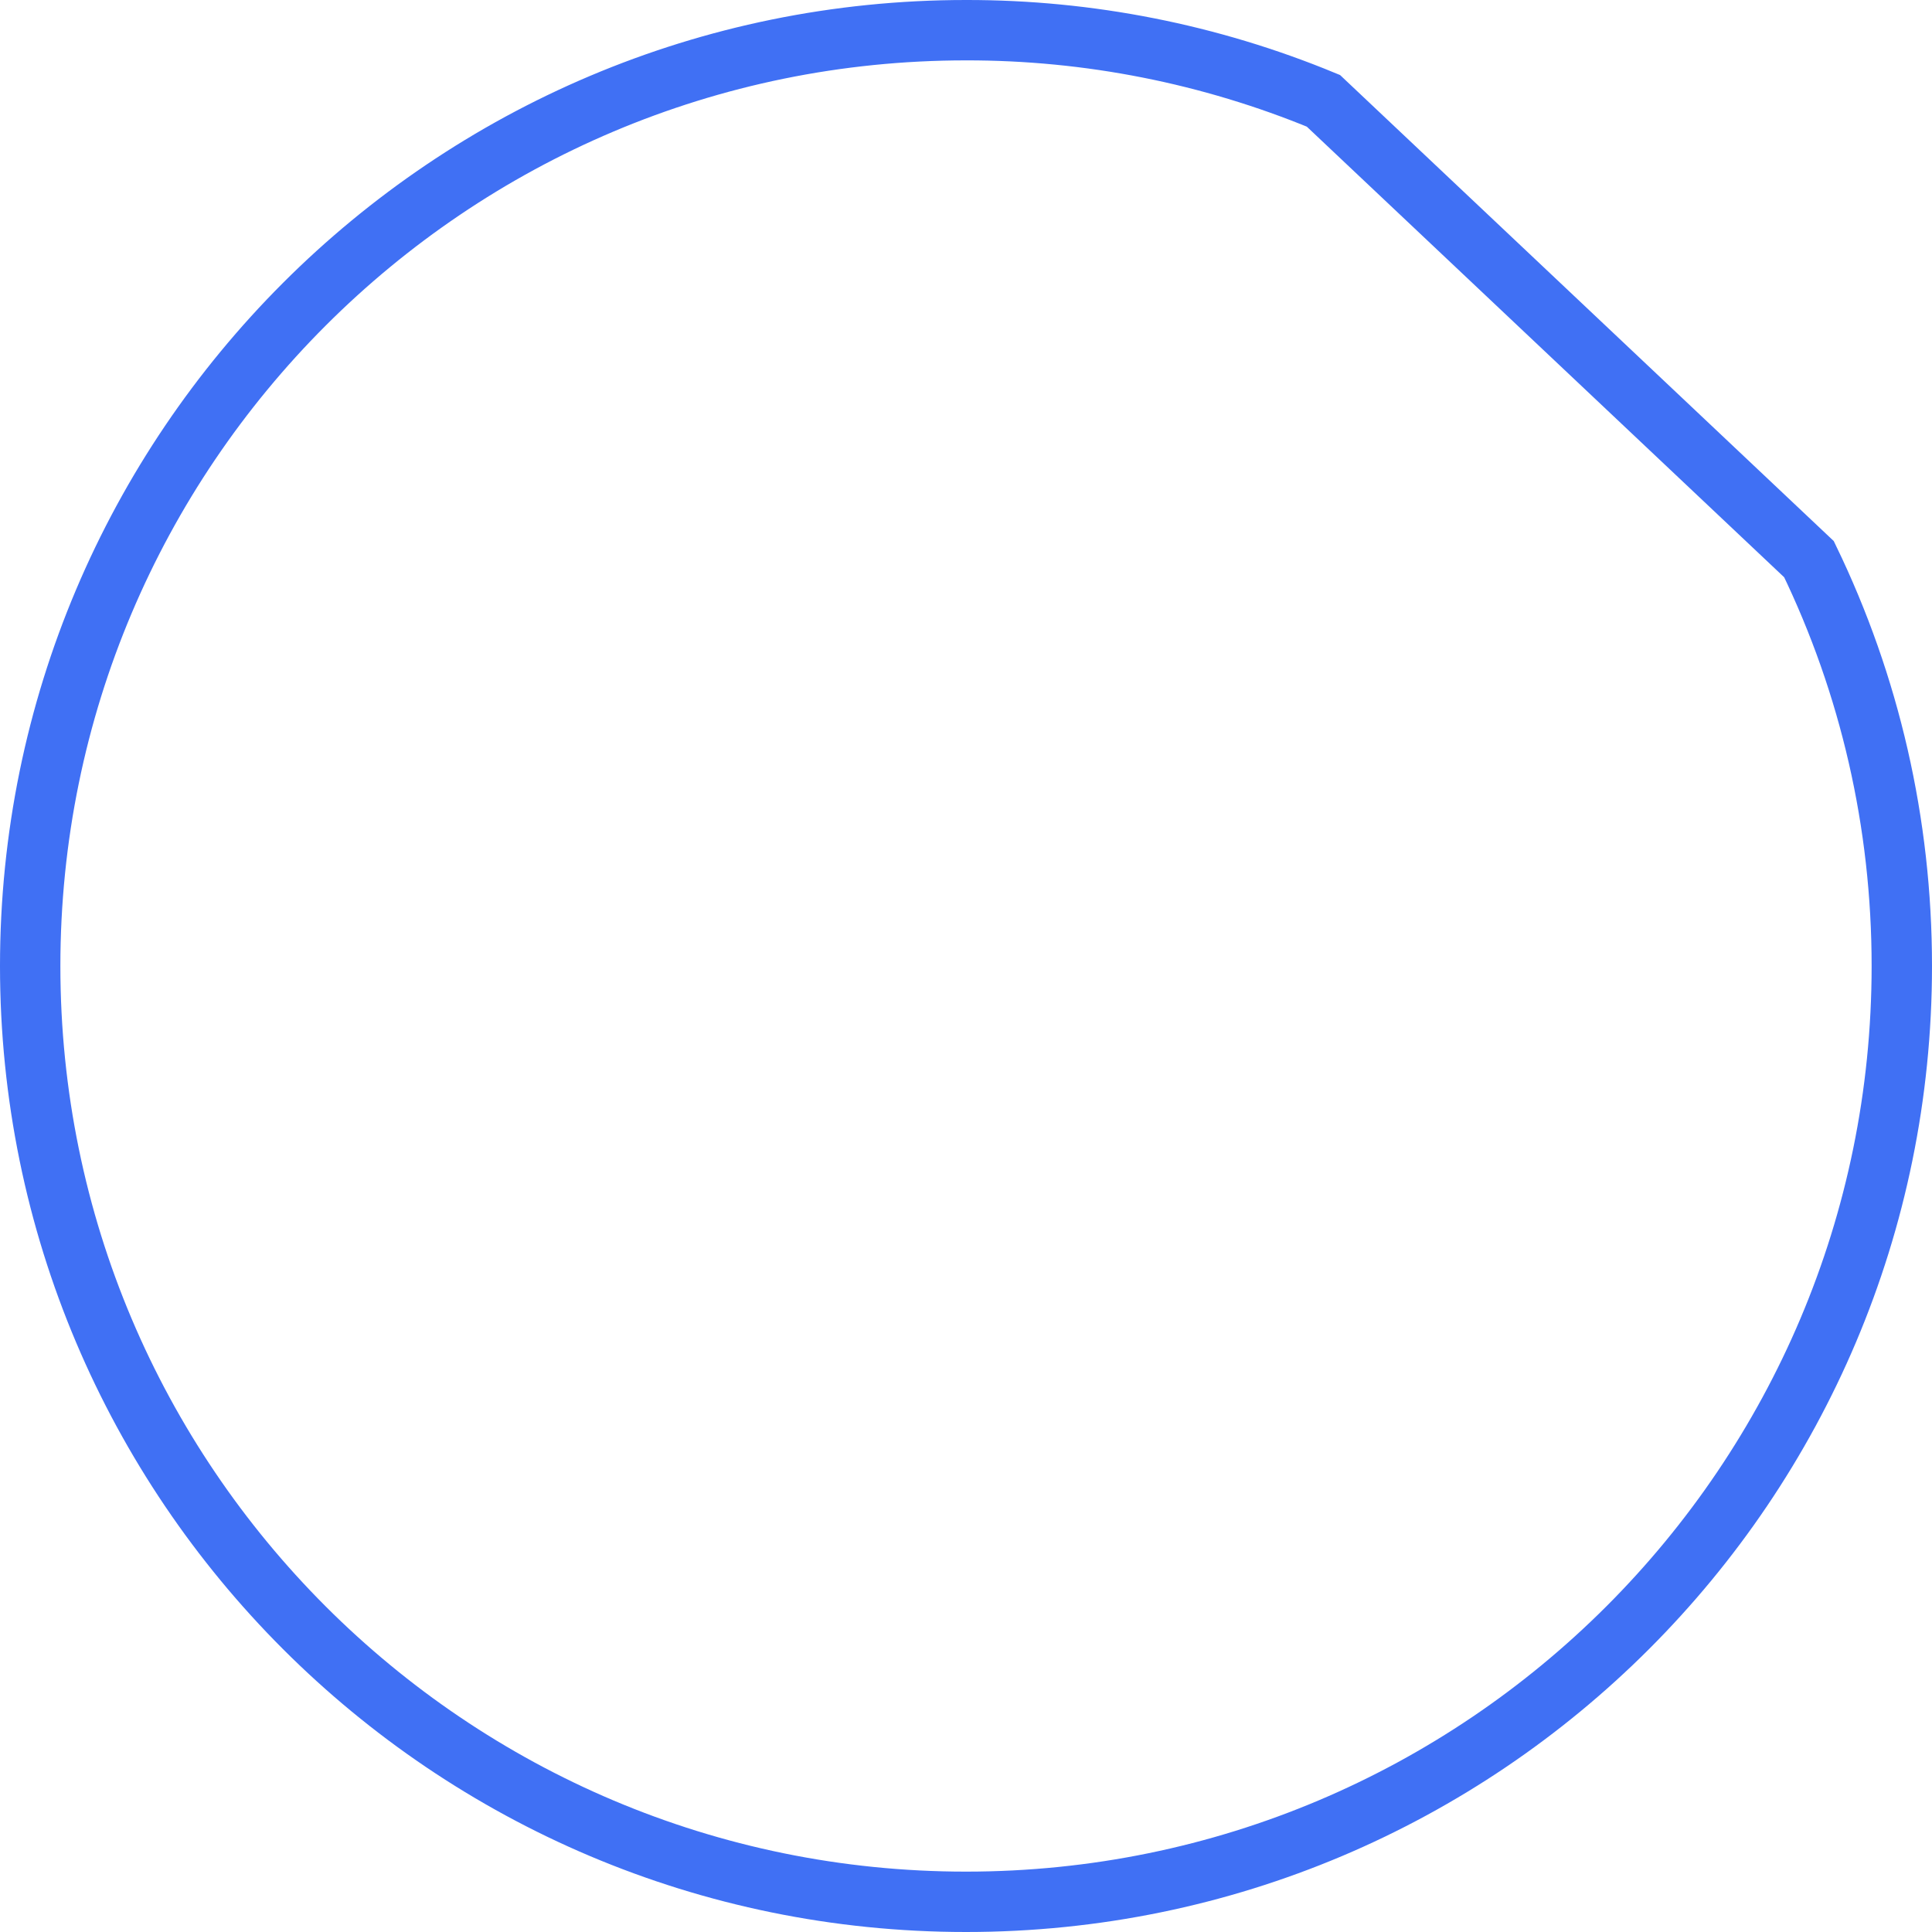
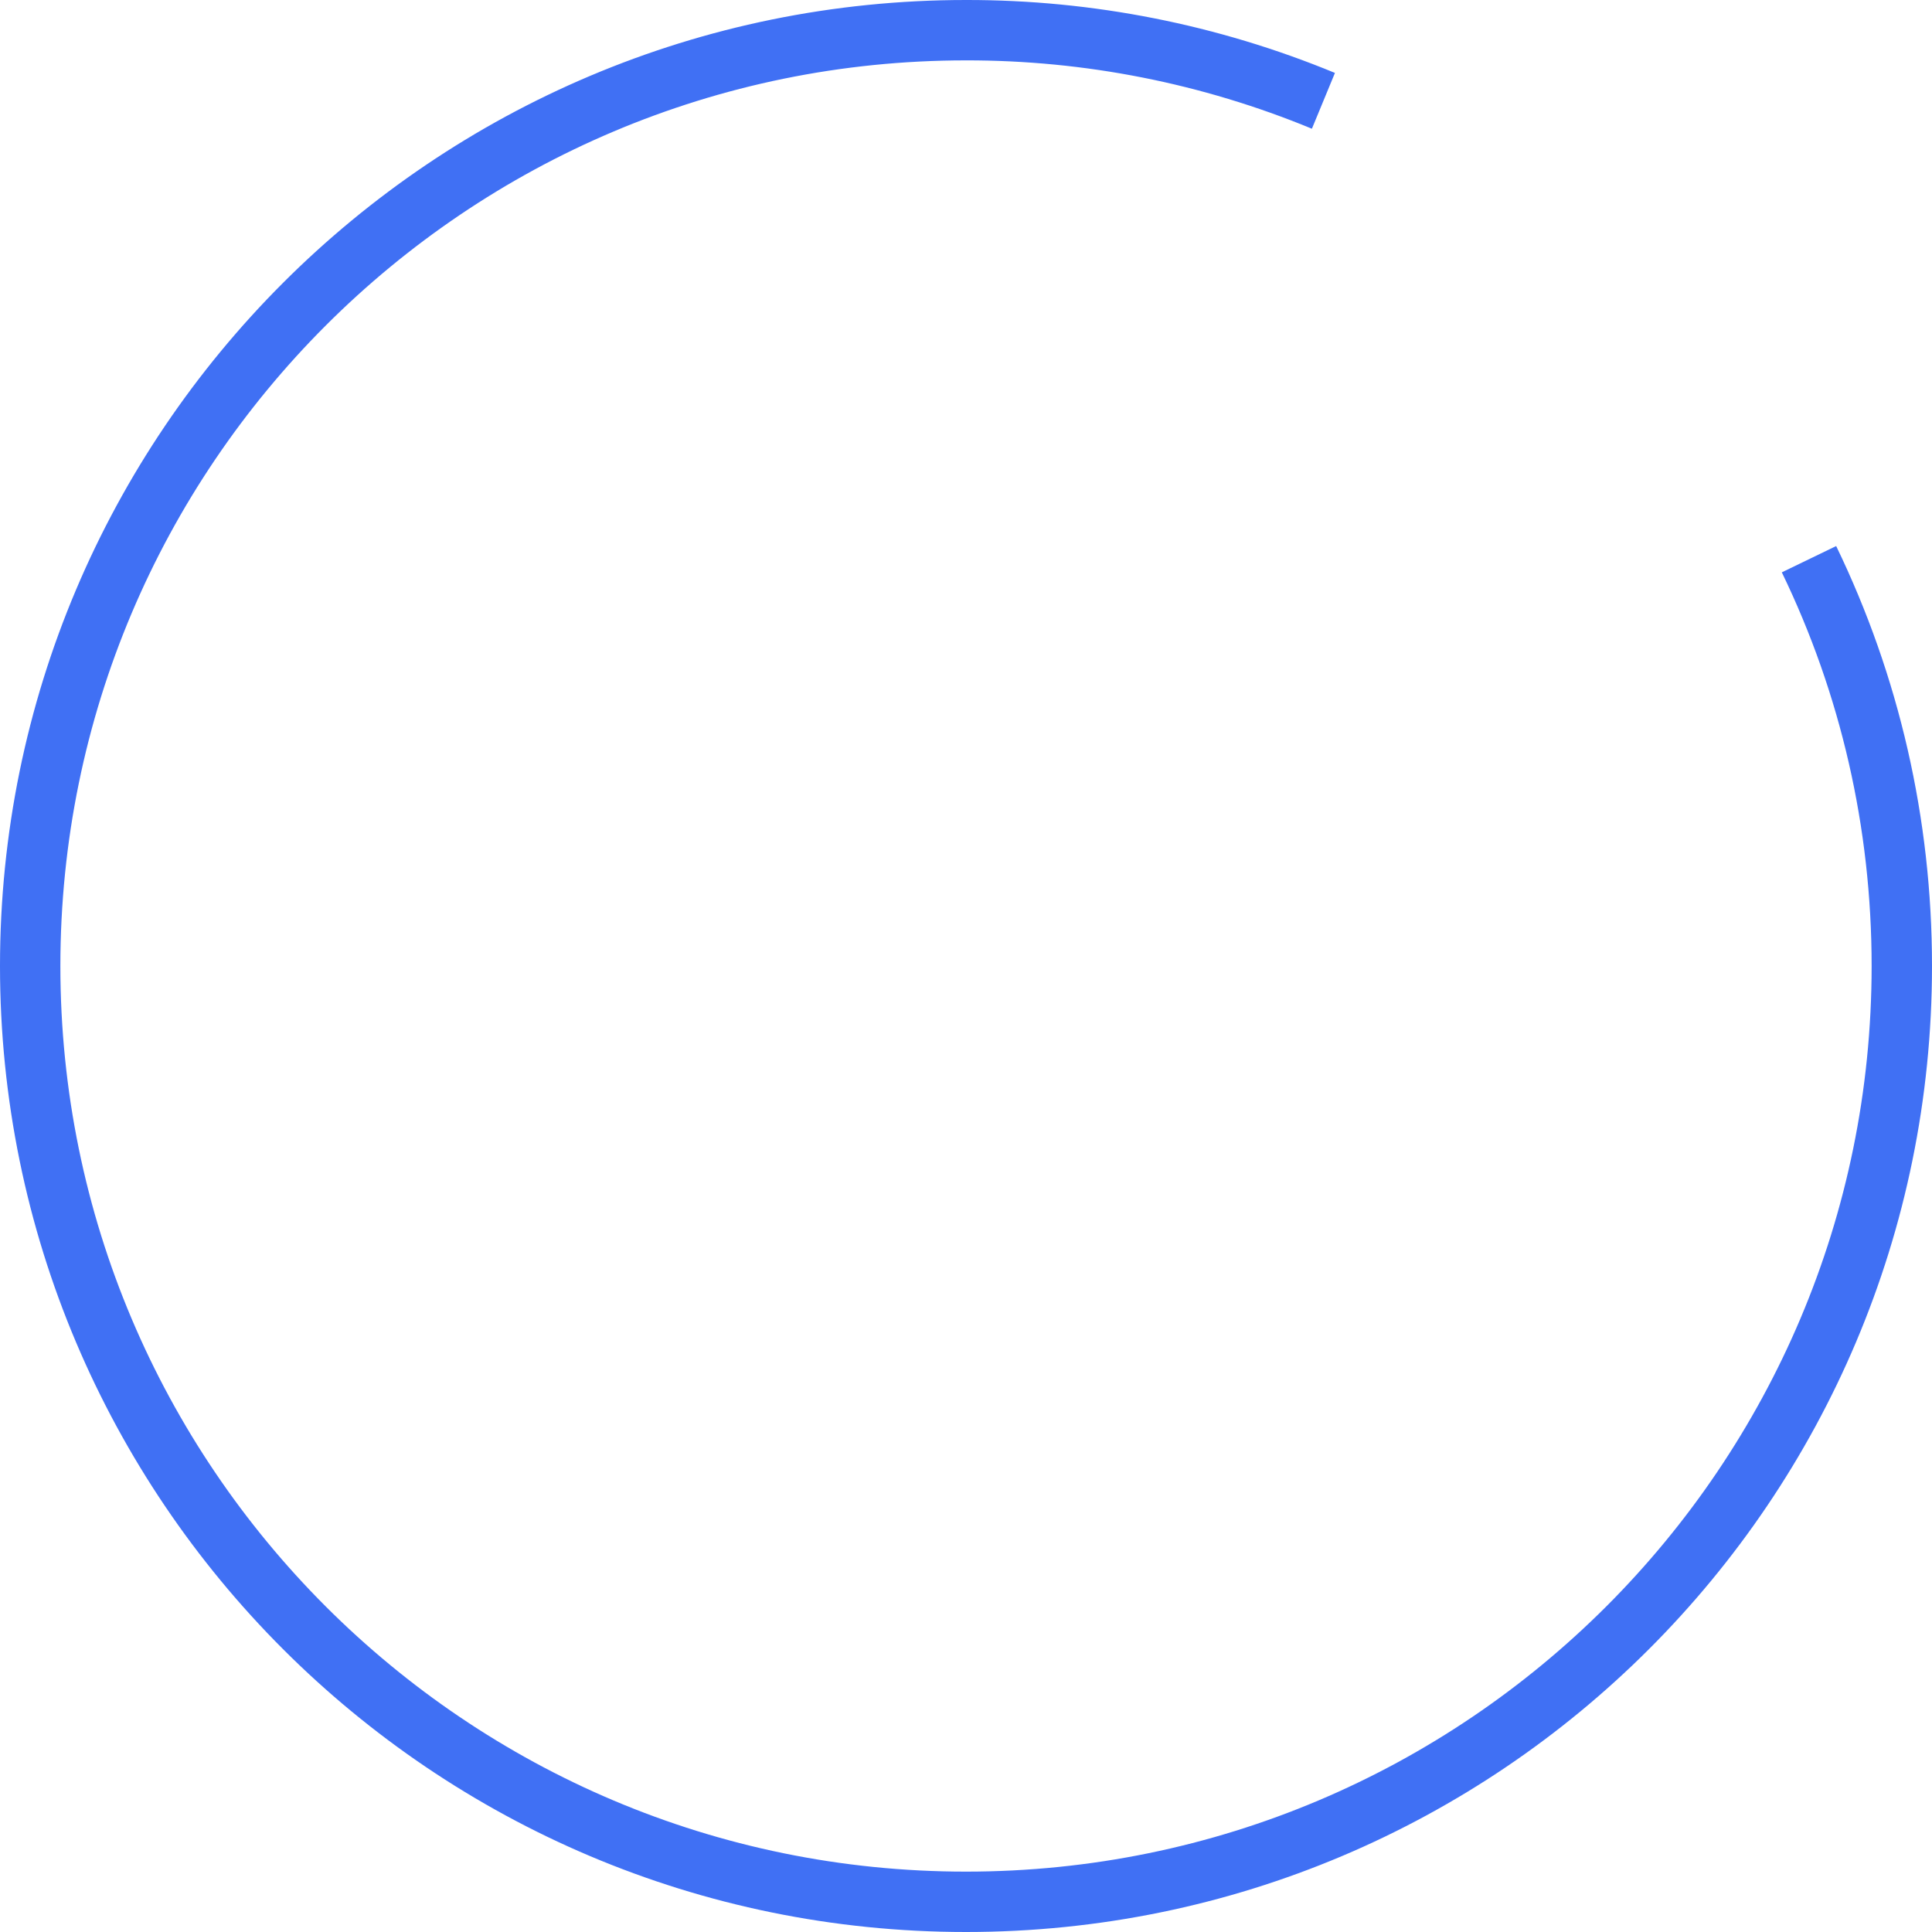
<svg xmlns="http://www.w3.org/2000/svg" width="48" height="48" viewBox="0 0 48 48">
-   <path fill="none" fill-rule="evenodd" stroke="#4070F4" stroke-width="1.5" d="M44.944 13.893L32.88 2.505A23.177 23.177 0 0 0 24 .75C11.16.75.75 11.16.75 24S11.16 47.25 24 47.25 47.25 36.84 47.25 24c0-3.55-.795-6.984-2.306-10.107z" />
+   <path fill="none" fill-rule="evenodd" stroke="#4070F4" stroke-width="1.5" d="M32.88 2.505A23.177 23.177 0 0 0 24 .75C11.16.75.75 11.16.75 24S11.16 47.25 24 47.25 47.25 36.84 47.25 24c0-3.55-.795-6.984-2.306-10.107" />
</svg>
